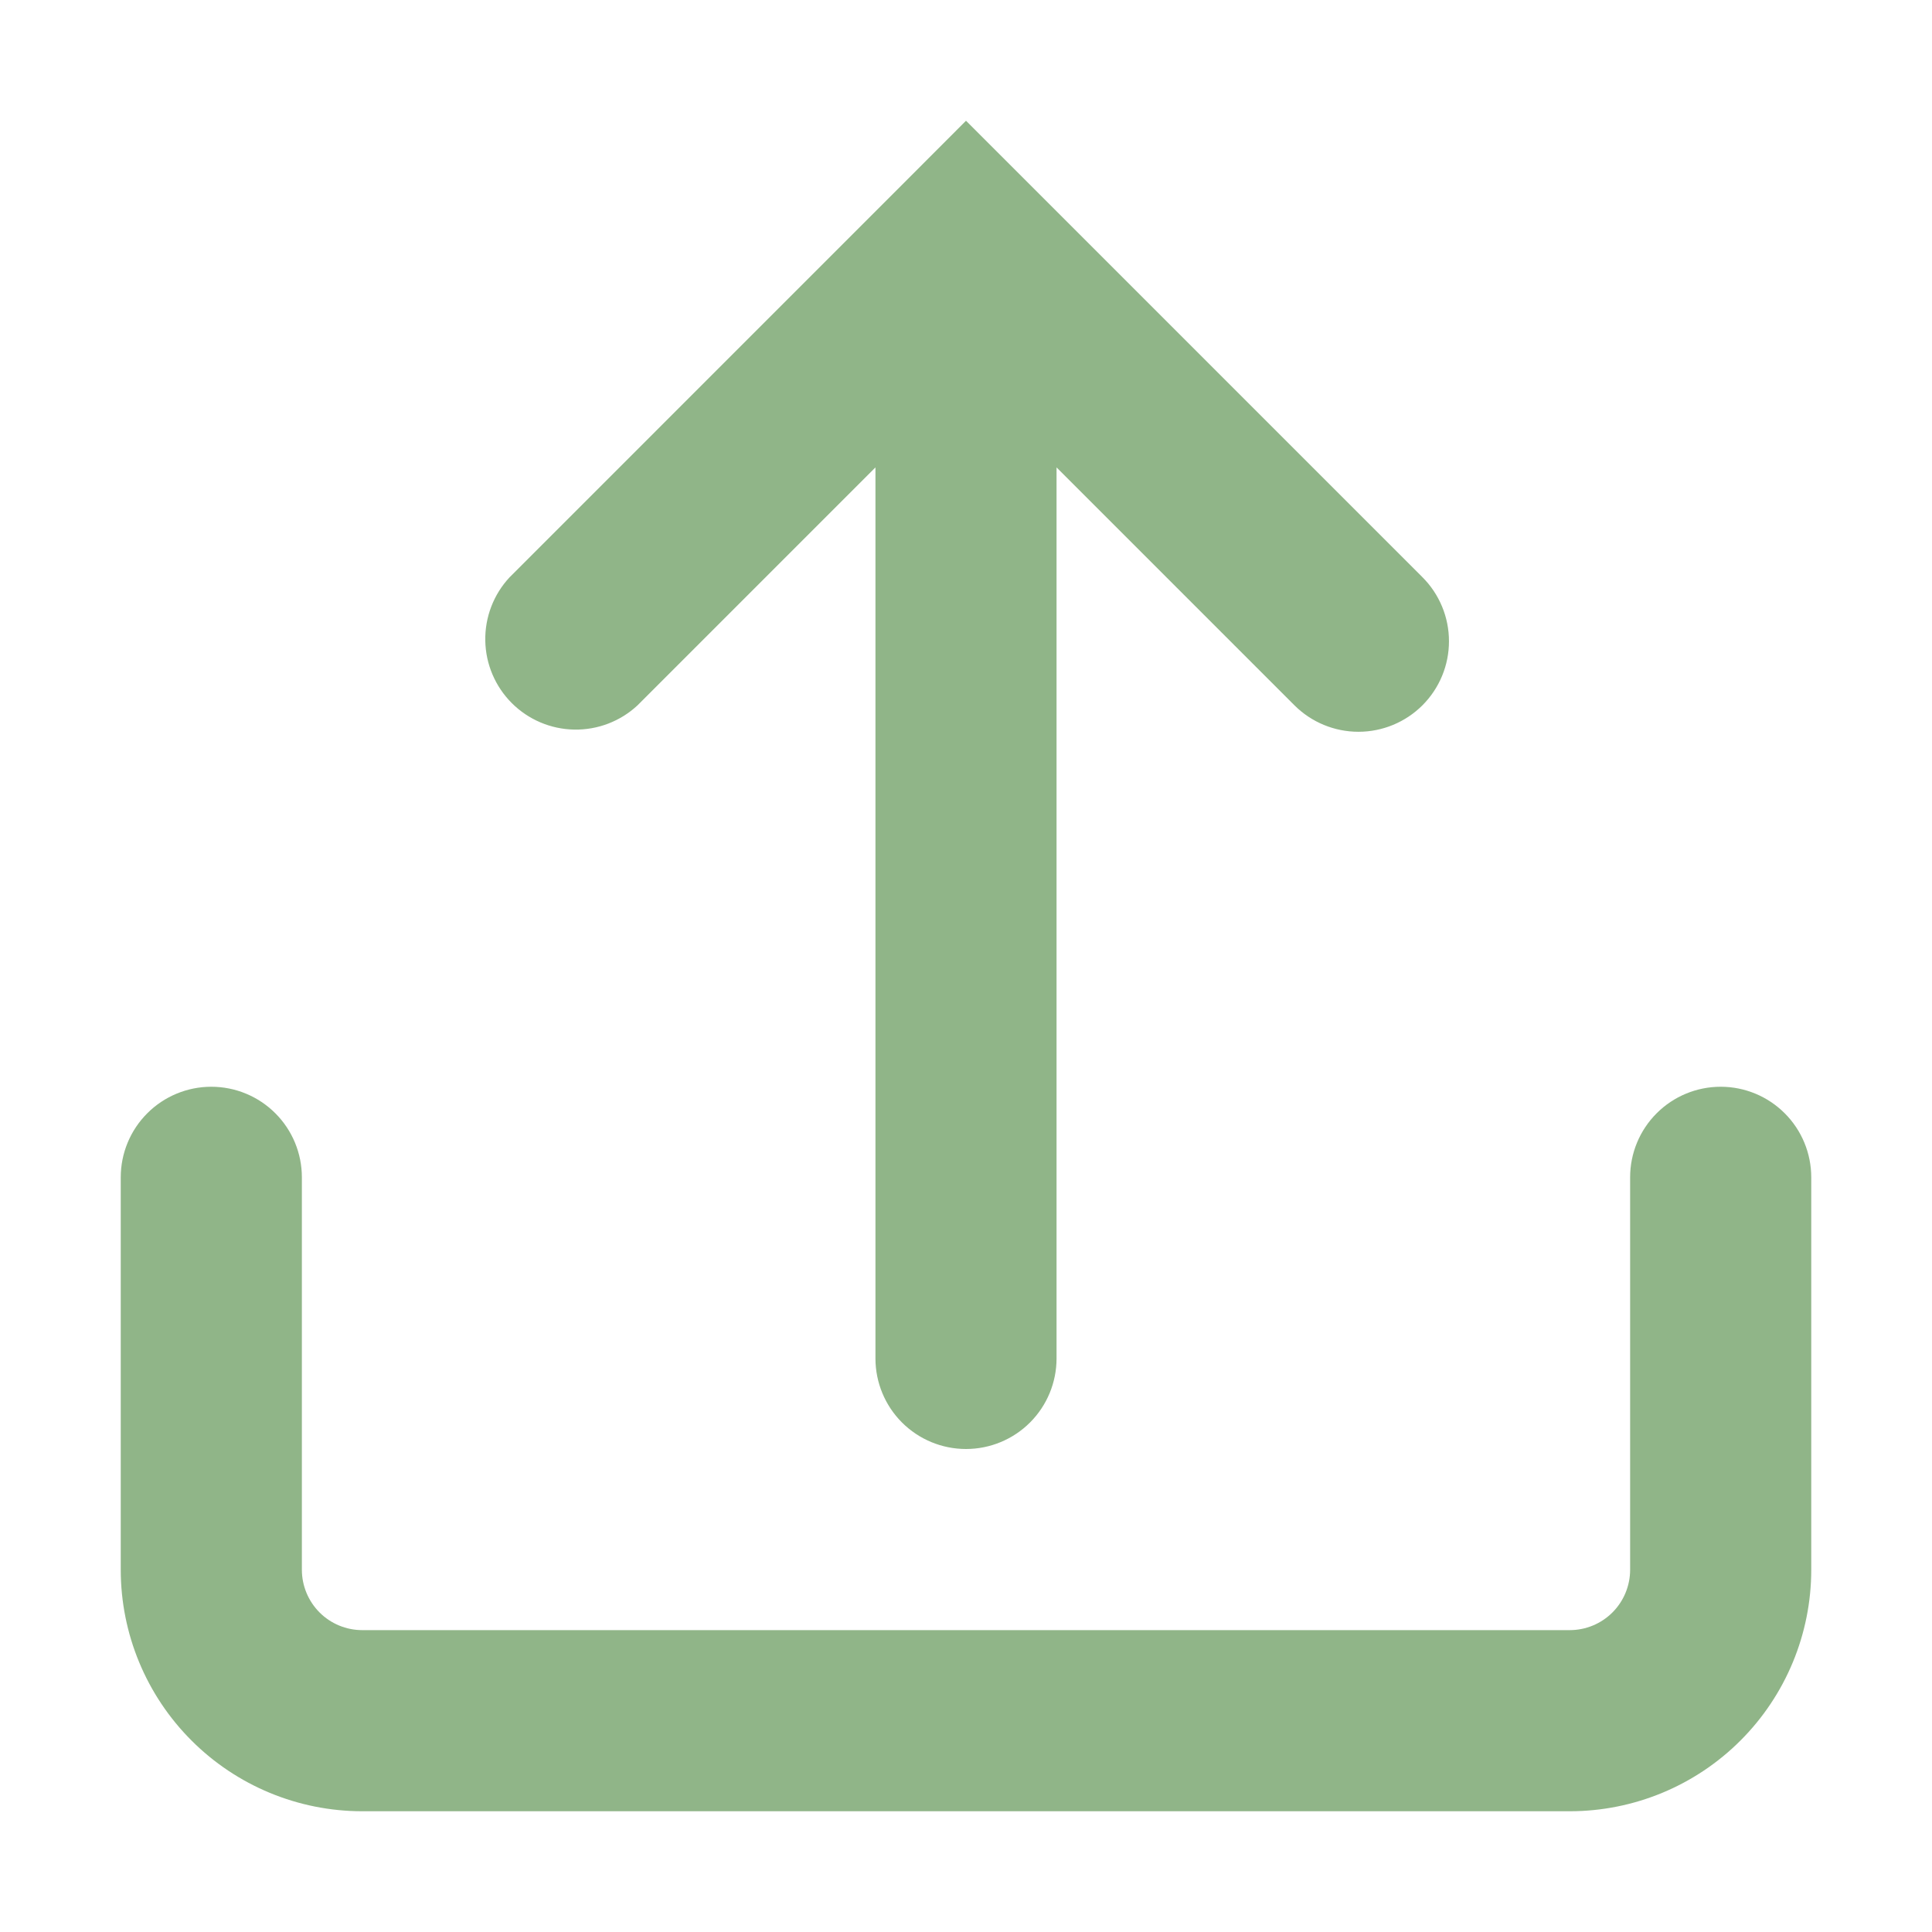
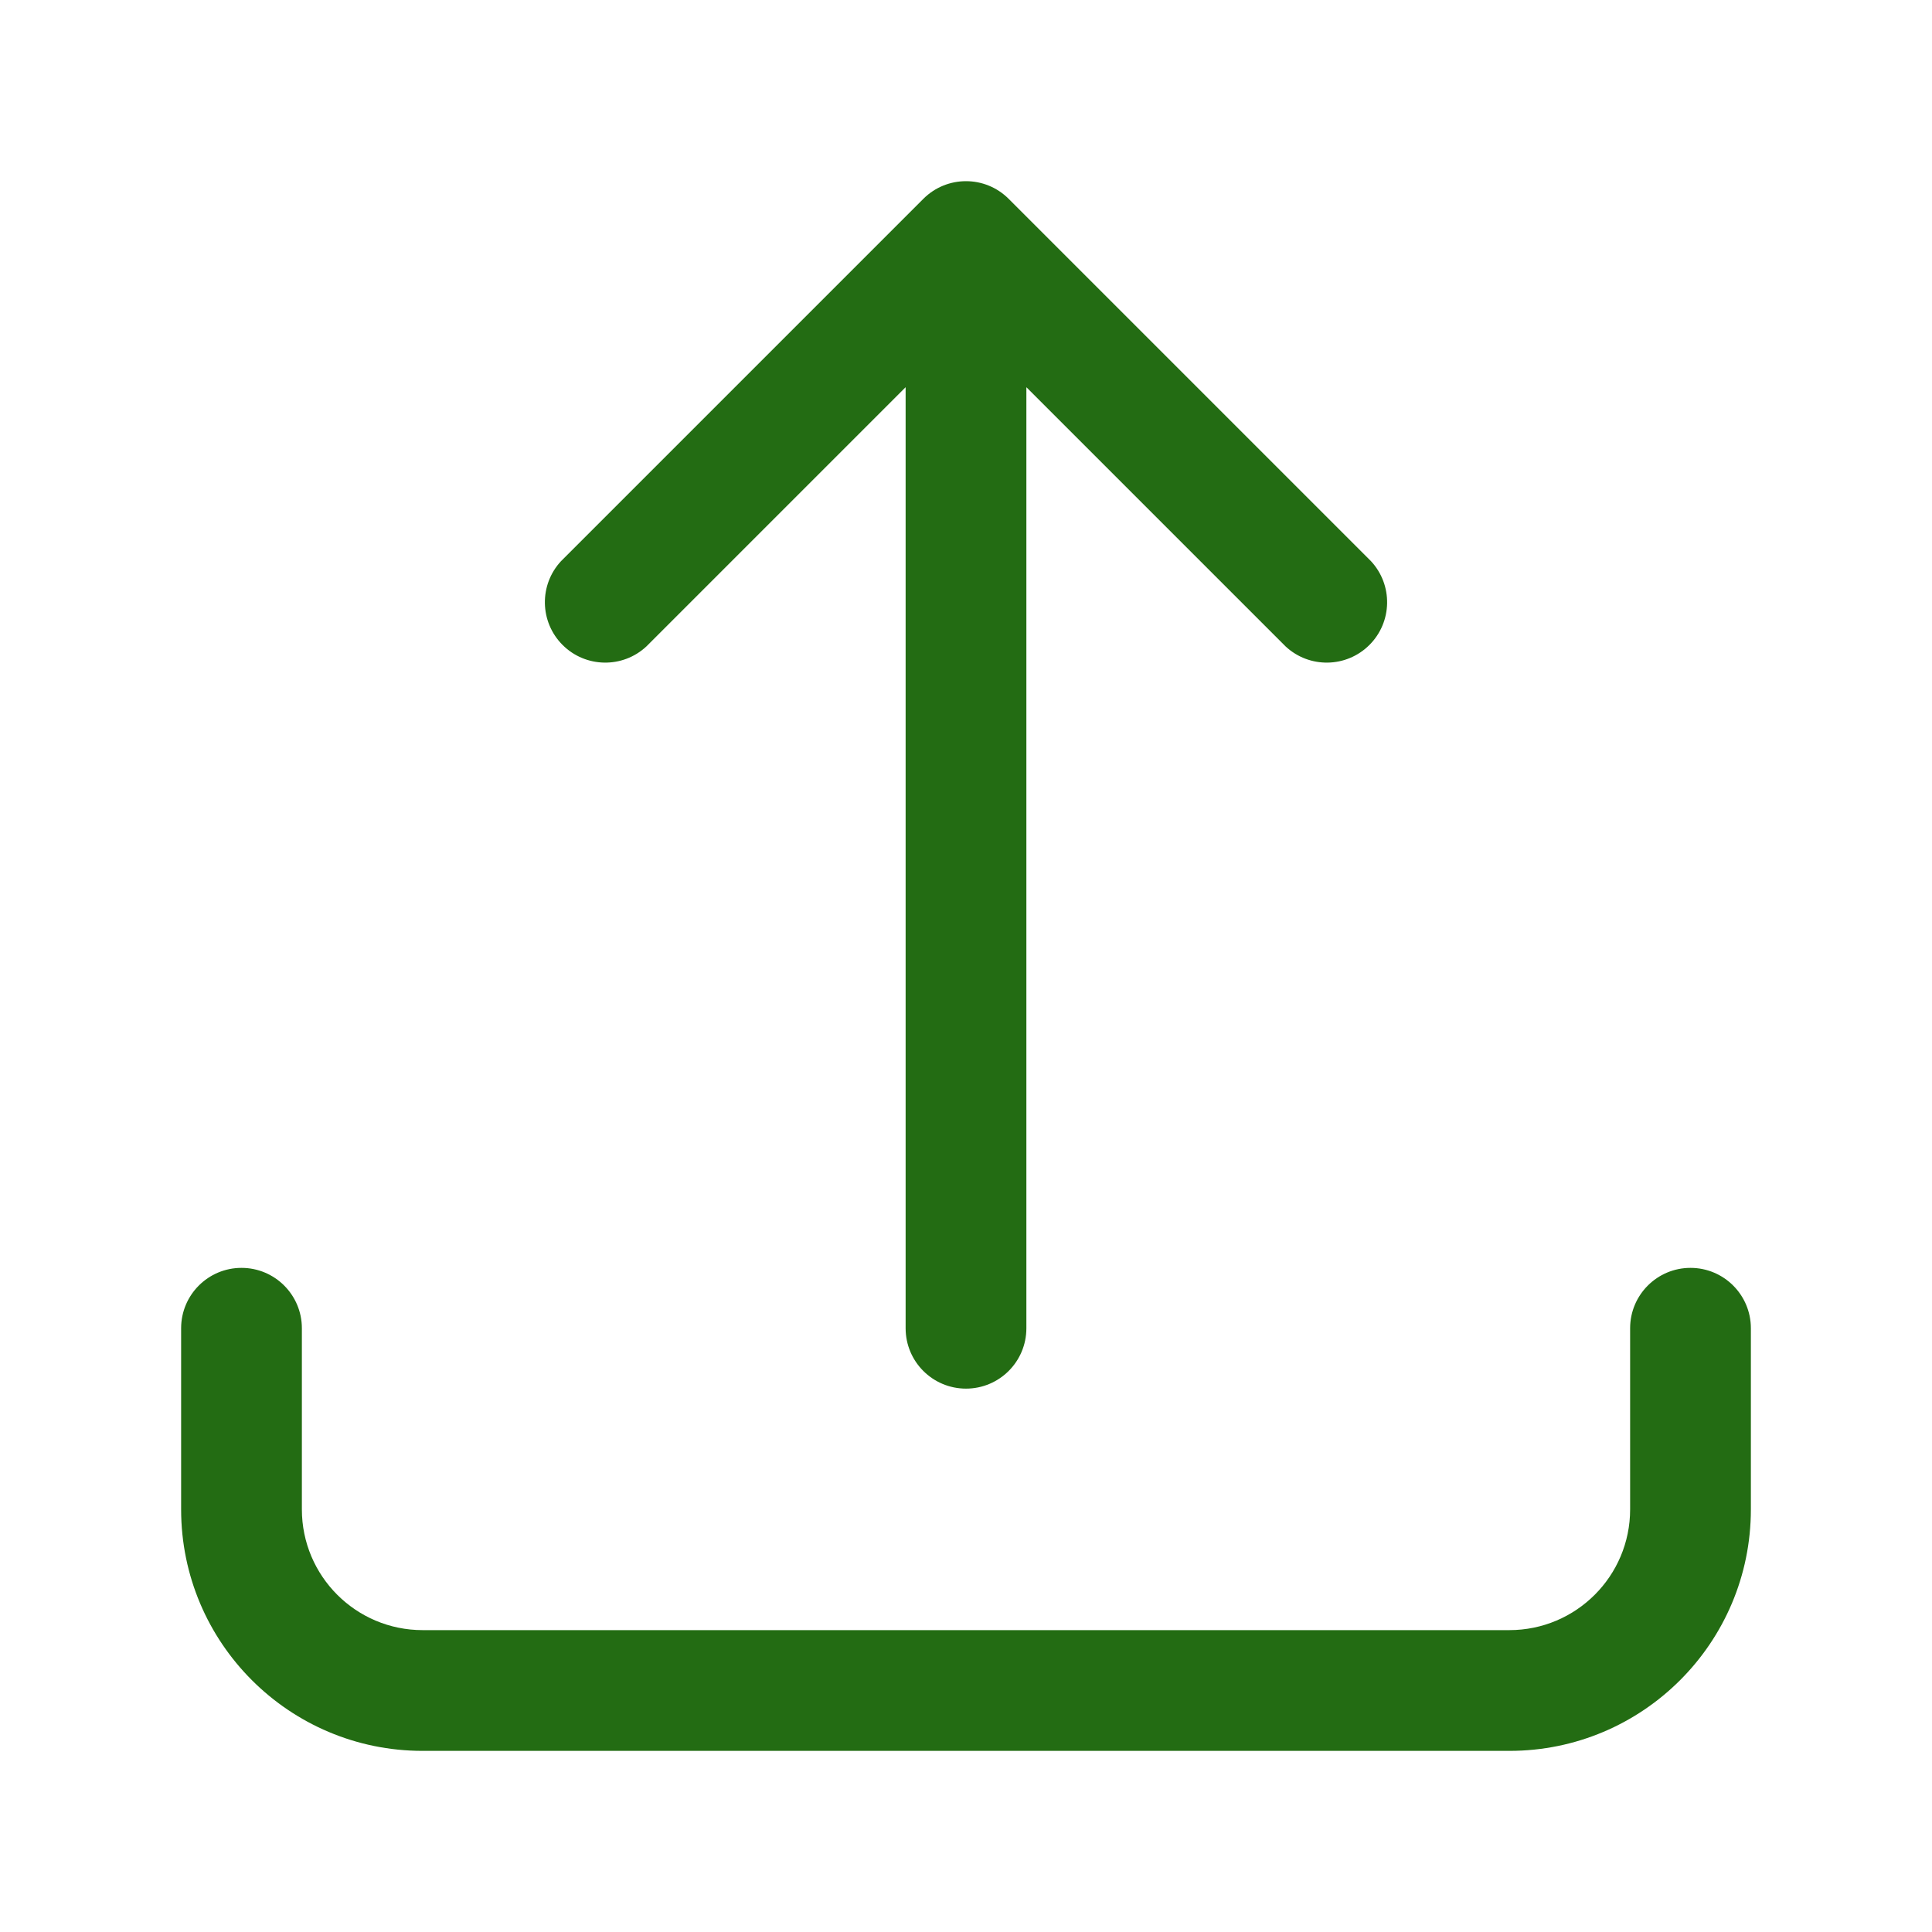
- <svg xmlns="http://www.w3.org/2000/svg" width="60" height="60" viewBox="0 0 60 60" fill="none">
-   <path fill-rule="evenodd" clip-rule="evenodd" d="M44.175 21.904C43.648 22.43 42.933 22.726 42.188 22.726C41.442 22.726 40.727 22.43 40.2 21.904L32.812 14.516V42.188C32.812 42.933 32.516 43.649 31.989 44.176C31.461 44.704 30.746 45 30 45C29.254 45 28.539 44.704 28.011 44.176C27.484 43.649 27.188 42.933 27.188 42.188V14.516L19.8 21.904C19.267 22.401 18.562 22.671 17.833 22.658C17.104 22.645 16.409 22.35 15.894 21.835C15.379 21.32 15.083 20.624 15.071 19.896C15.058 19.167 15.328 18.462 15.825 17.929L28.012 5.741L30 3.75L31.988 5.737L44.175 17.925C44.436 18.186 44.644 18.496 44.785 18.838C44.927 19.179 44.999 19.545 44.999 19.914C44.999 20.284 44.927 20.65 44.785 20.991C44.644 21.332 44.436 21.643 44.175 21.904ZM9.375 36.562C9.375 35.817 9.079 35.101 8.551 34.574C8.024 34.046 7.308 33.75 6.562 33.75C5.817 33.75 5.101 34.046 4.574 34.574C4.046 35.101 3.75 35.817 3.75 36.562V48.75C3.75 50.739 4.54 52.647 5.947 54.053C7.353 55.46 9.261 56.25 11.25 56.25H48.75C50.739 56.25 52.647 55.46 54.053 54.053C55.46 52.647 56.25 50.739 56.25 48.75V36.562C56.25 35.817 55.954 35.101 55.426 34.574C54.899 34.046 54.183 33.75 53.438 33.75C52.692 33.75 51.976 34.046 51.449 34.574C50.921 35.101 50.625 35.817 50.625 36.562V48.75C50.625 49.247 50.428 49.724 50.076 50.076C49.724 50.428 49.247 50.625 48.75 50.625H11.25C10.753 50.625 10.276 50.428 9.924 50.076C9.573 49.724 9.375 49.247 9.375 48.75V36.562Z" fill="#236C13" fill-opacity="0.5" />
+ <svg xmlns="http://www.w3.org/2000/svg" viewBox="0 0 24 24" fill="#236C13" className="size-6">
+   <path fillRule="evenodd" d="M11.47 2.47a.75.75 0 0 1 1.06 0l4.5 4.5a.75.75 0 0 1-1.06 1.06l-3.22-3.22V16.5a.75.75 0 0 1-1.5 0V4.81L8.03 8.03a.75.75 0 0 1-1.06-1.06l4.5-4.5ZM3 15.75a.75.75 0 0 1 .75.75v2.25a1.5 1.5 0 0 0 1.5 1.5h13.5a1.5 1.5 0 0 0 1.5-1.5V16.5a.75.75 0 0 1 1.5 0v2.25a3 3 0 0 1-3 3H5.25a3 3 0 0 1-3-3V16.5a.75.75 0 0 1 .75-.75Z" clipRule="evenodd" />
</svg>
